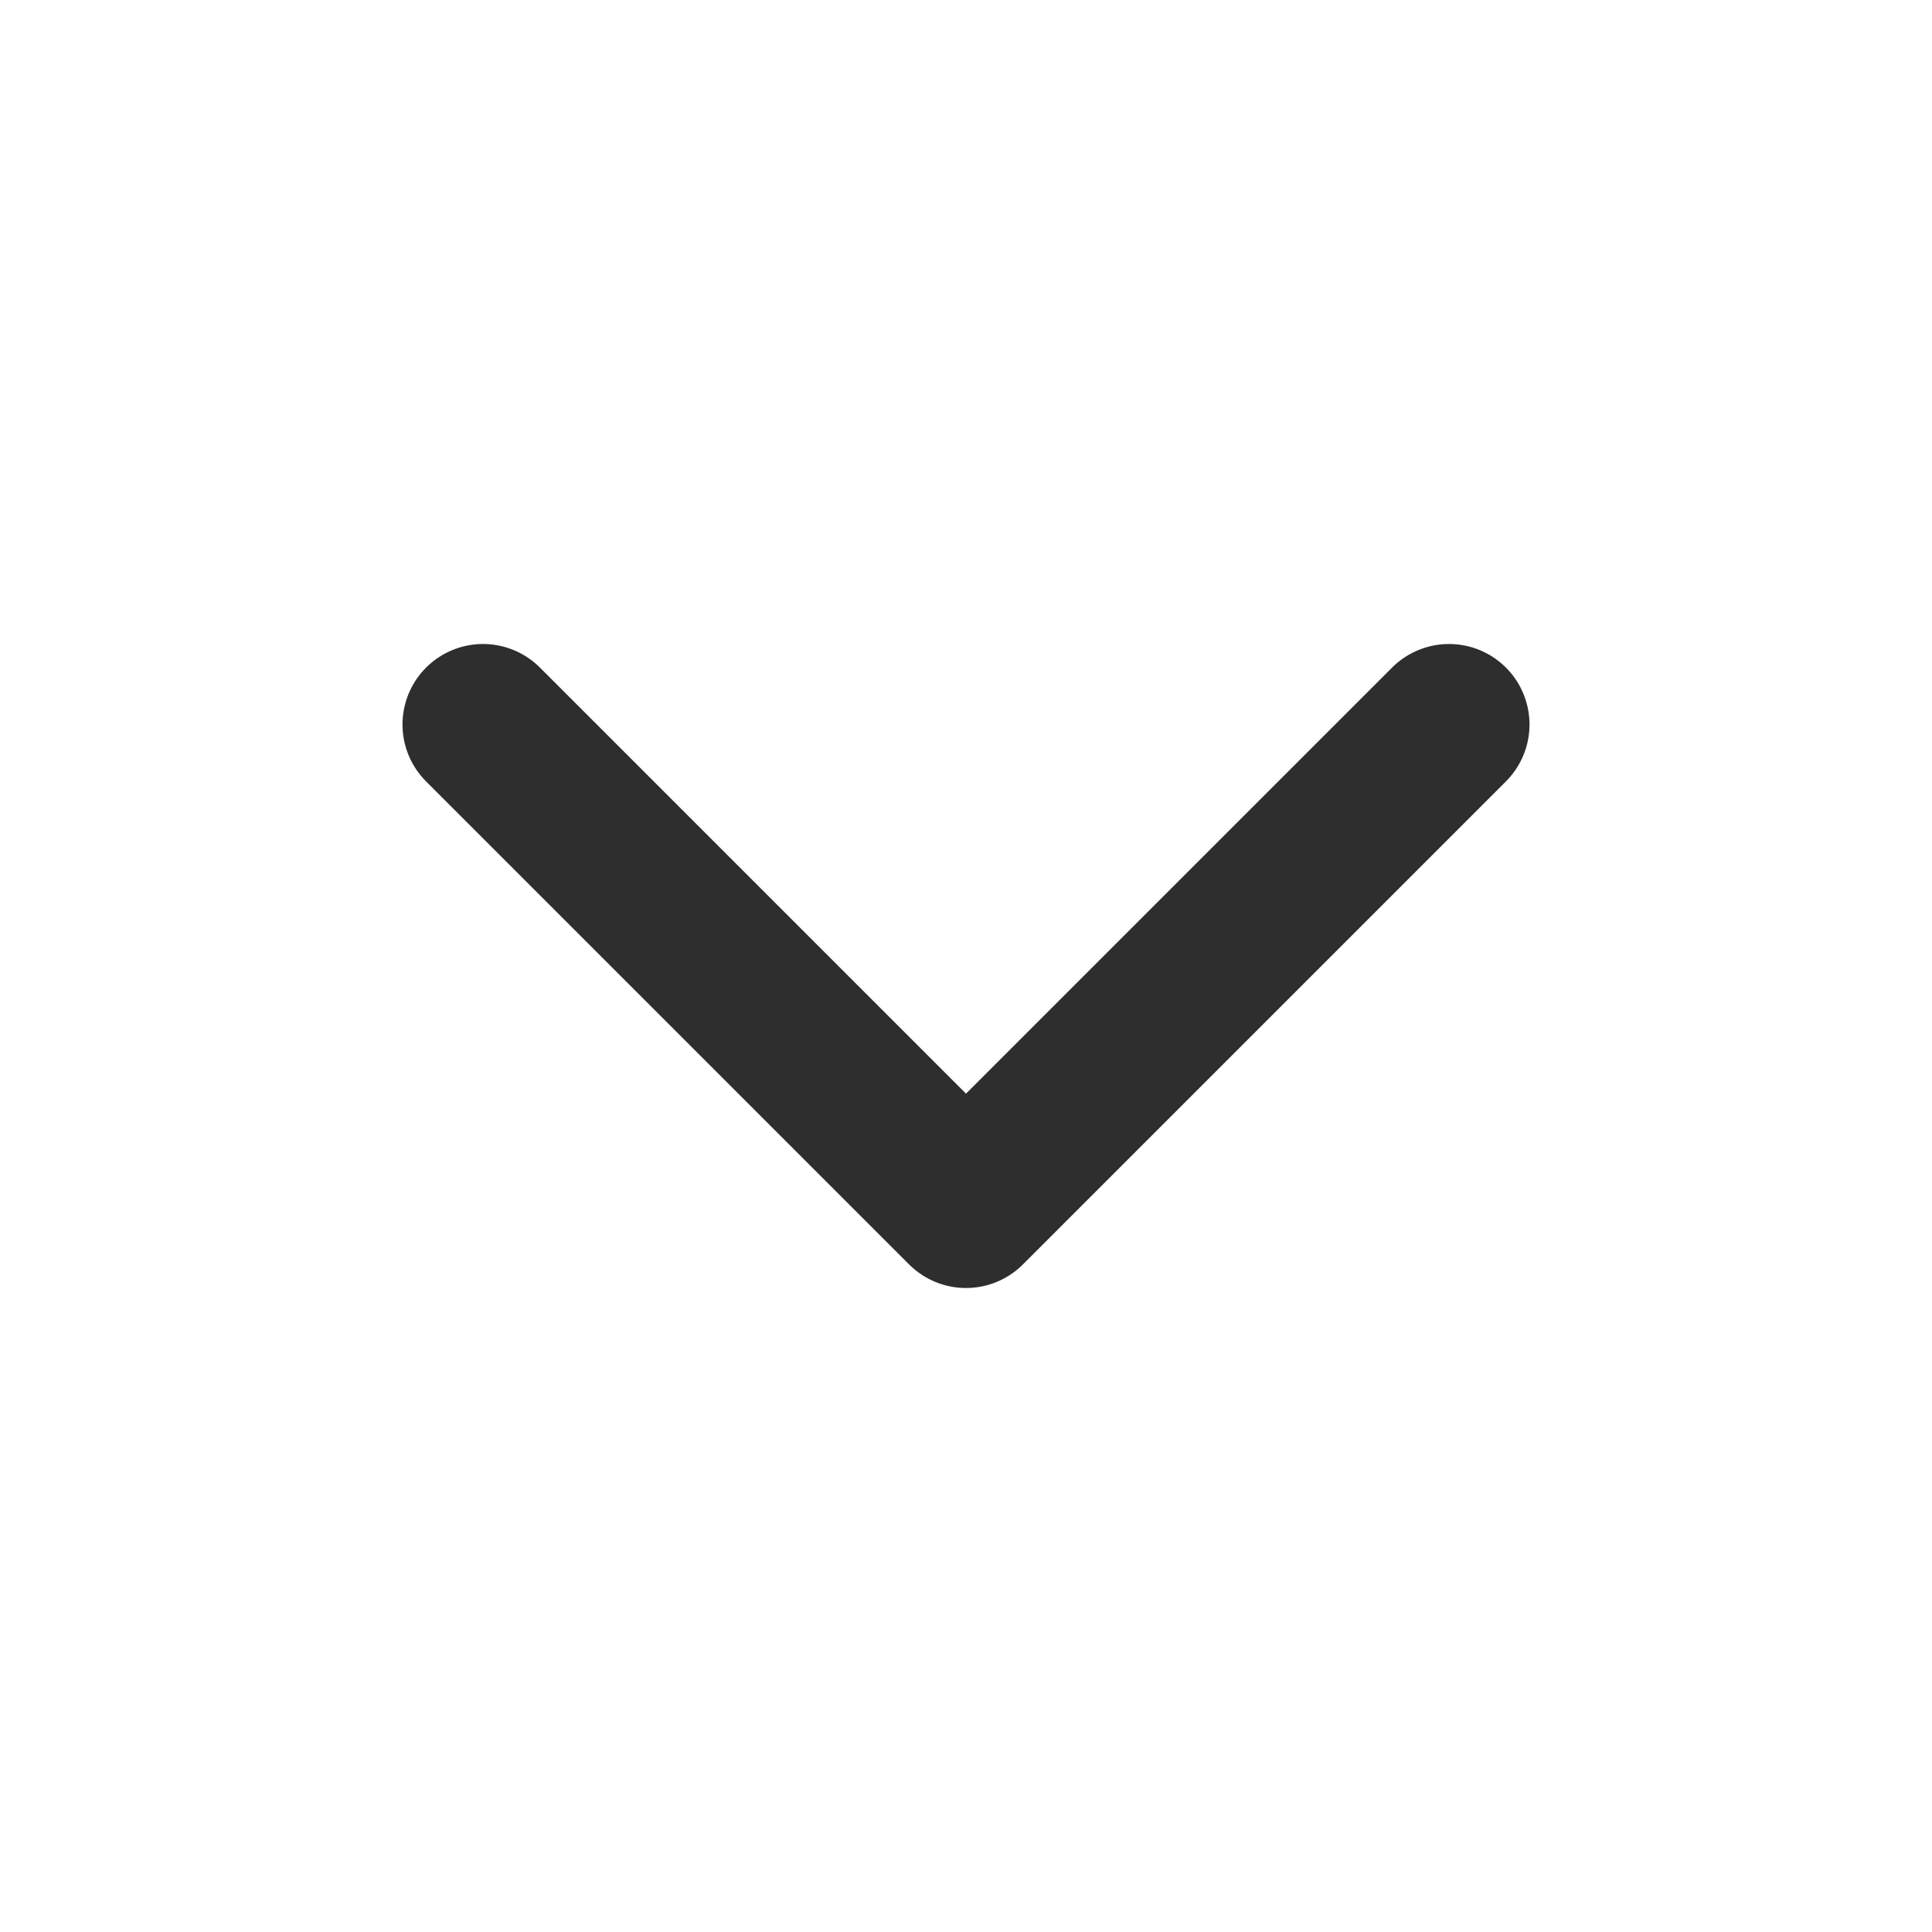
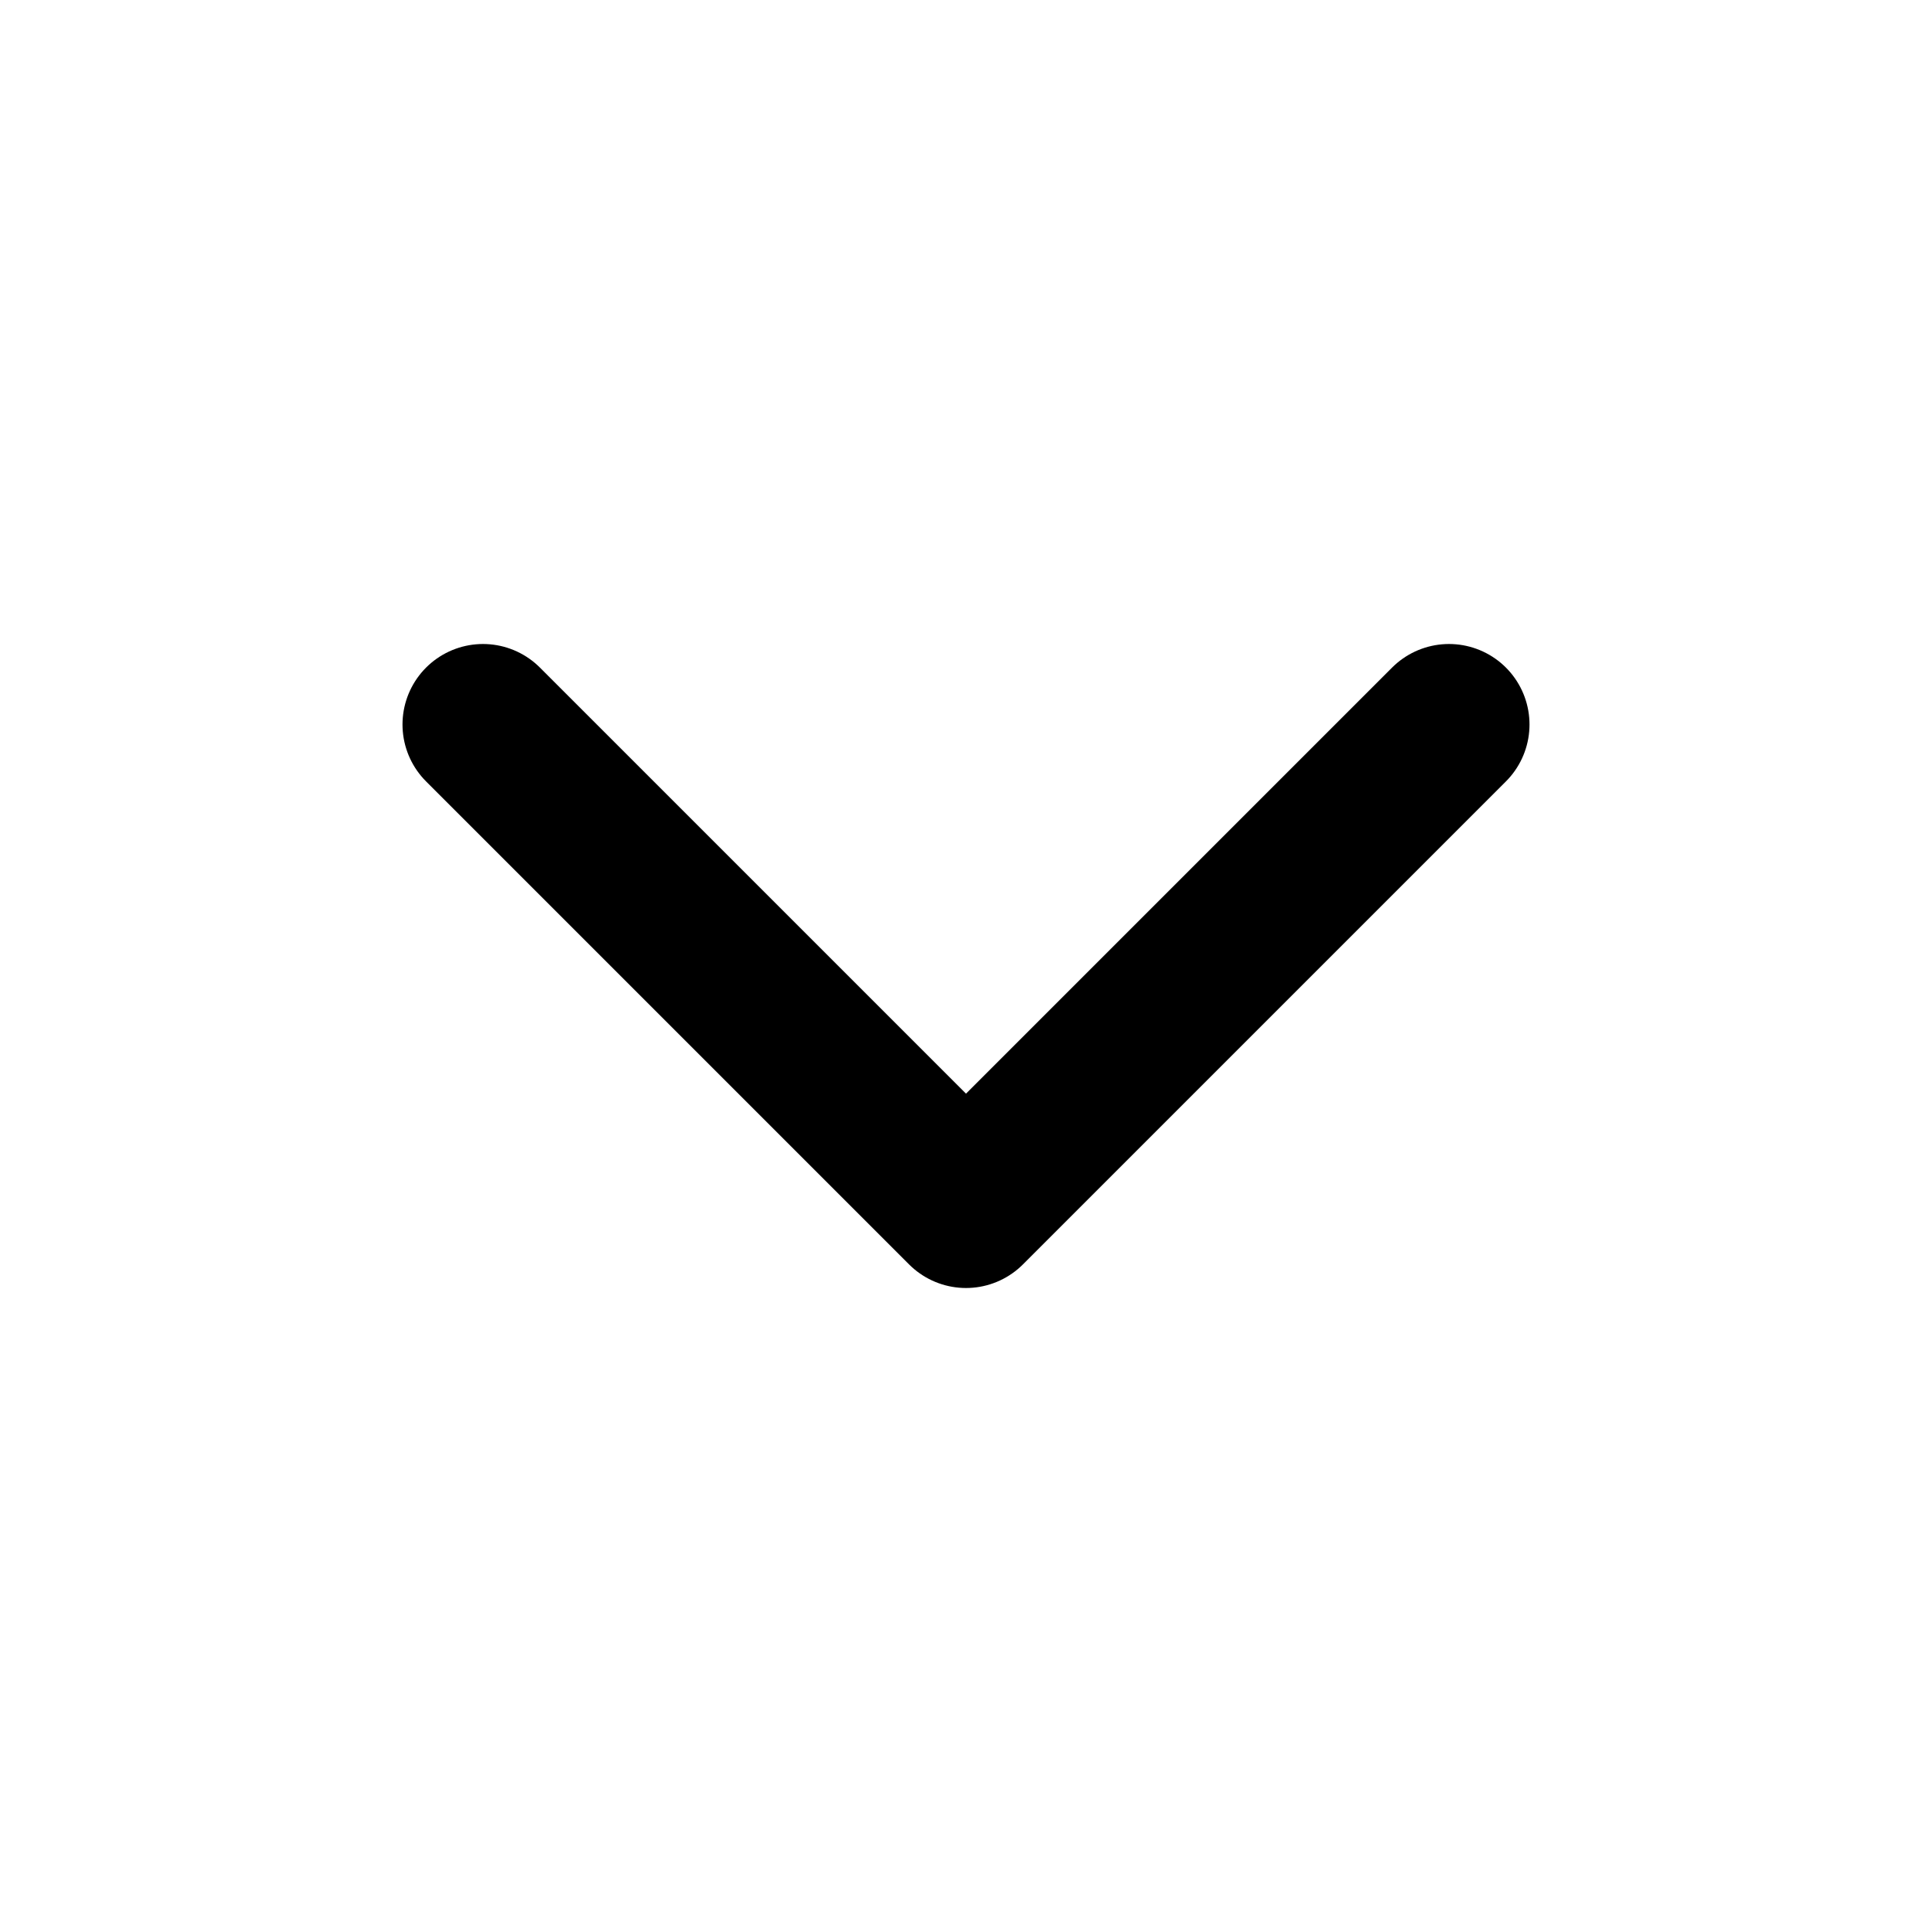
- <svg xmlns="http://www.w3.org/2000/svg" width="24" height="24" viewBox="0 0 24 24" fill="none" stroke="rgba(46, 46, 46, 1)" stroke-width="2" stroke-linecap="round" stroke-linejoin="round">
+ <svg xmlns="http://www.w3.org/2000/svg" width="24" height="24" viewBox="0 0 24 24" fill="none" stroke="#000000" stroke-width="2" stroke-linecap="round" stroke-linejoin="round">
  <path d="M6 9l6 6 6-6" />
</svg>
